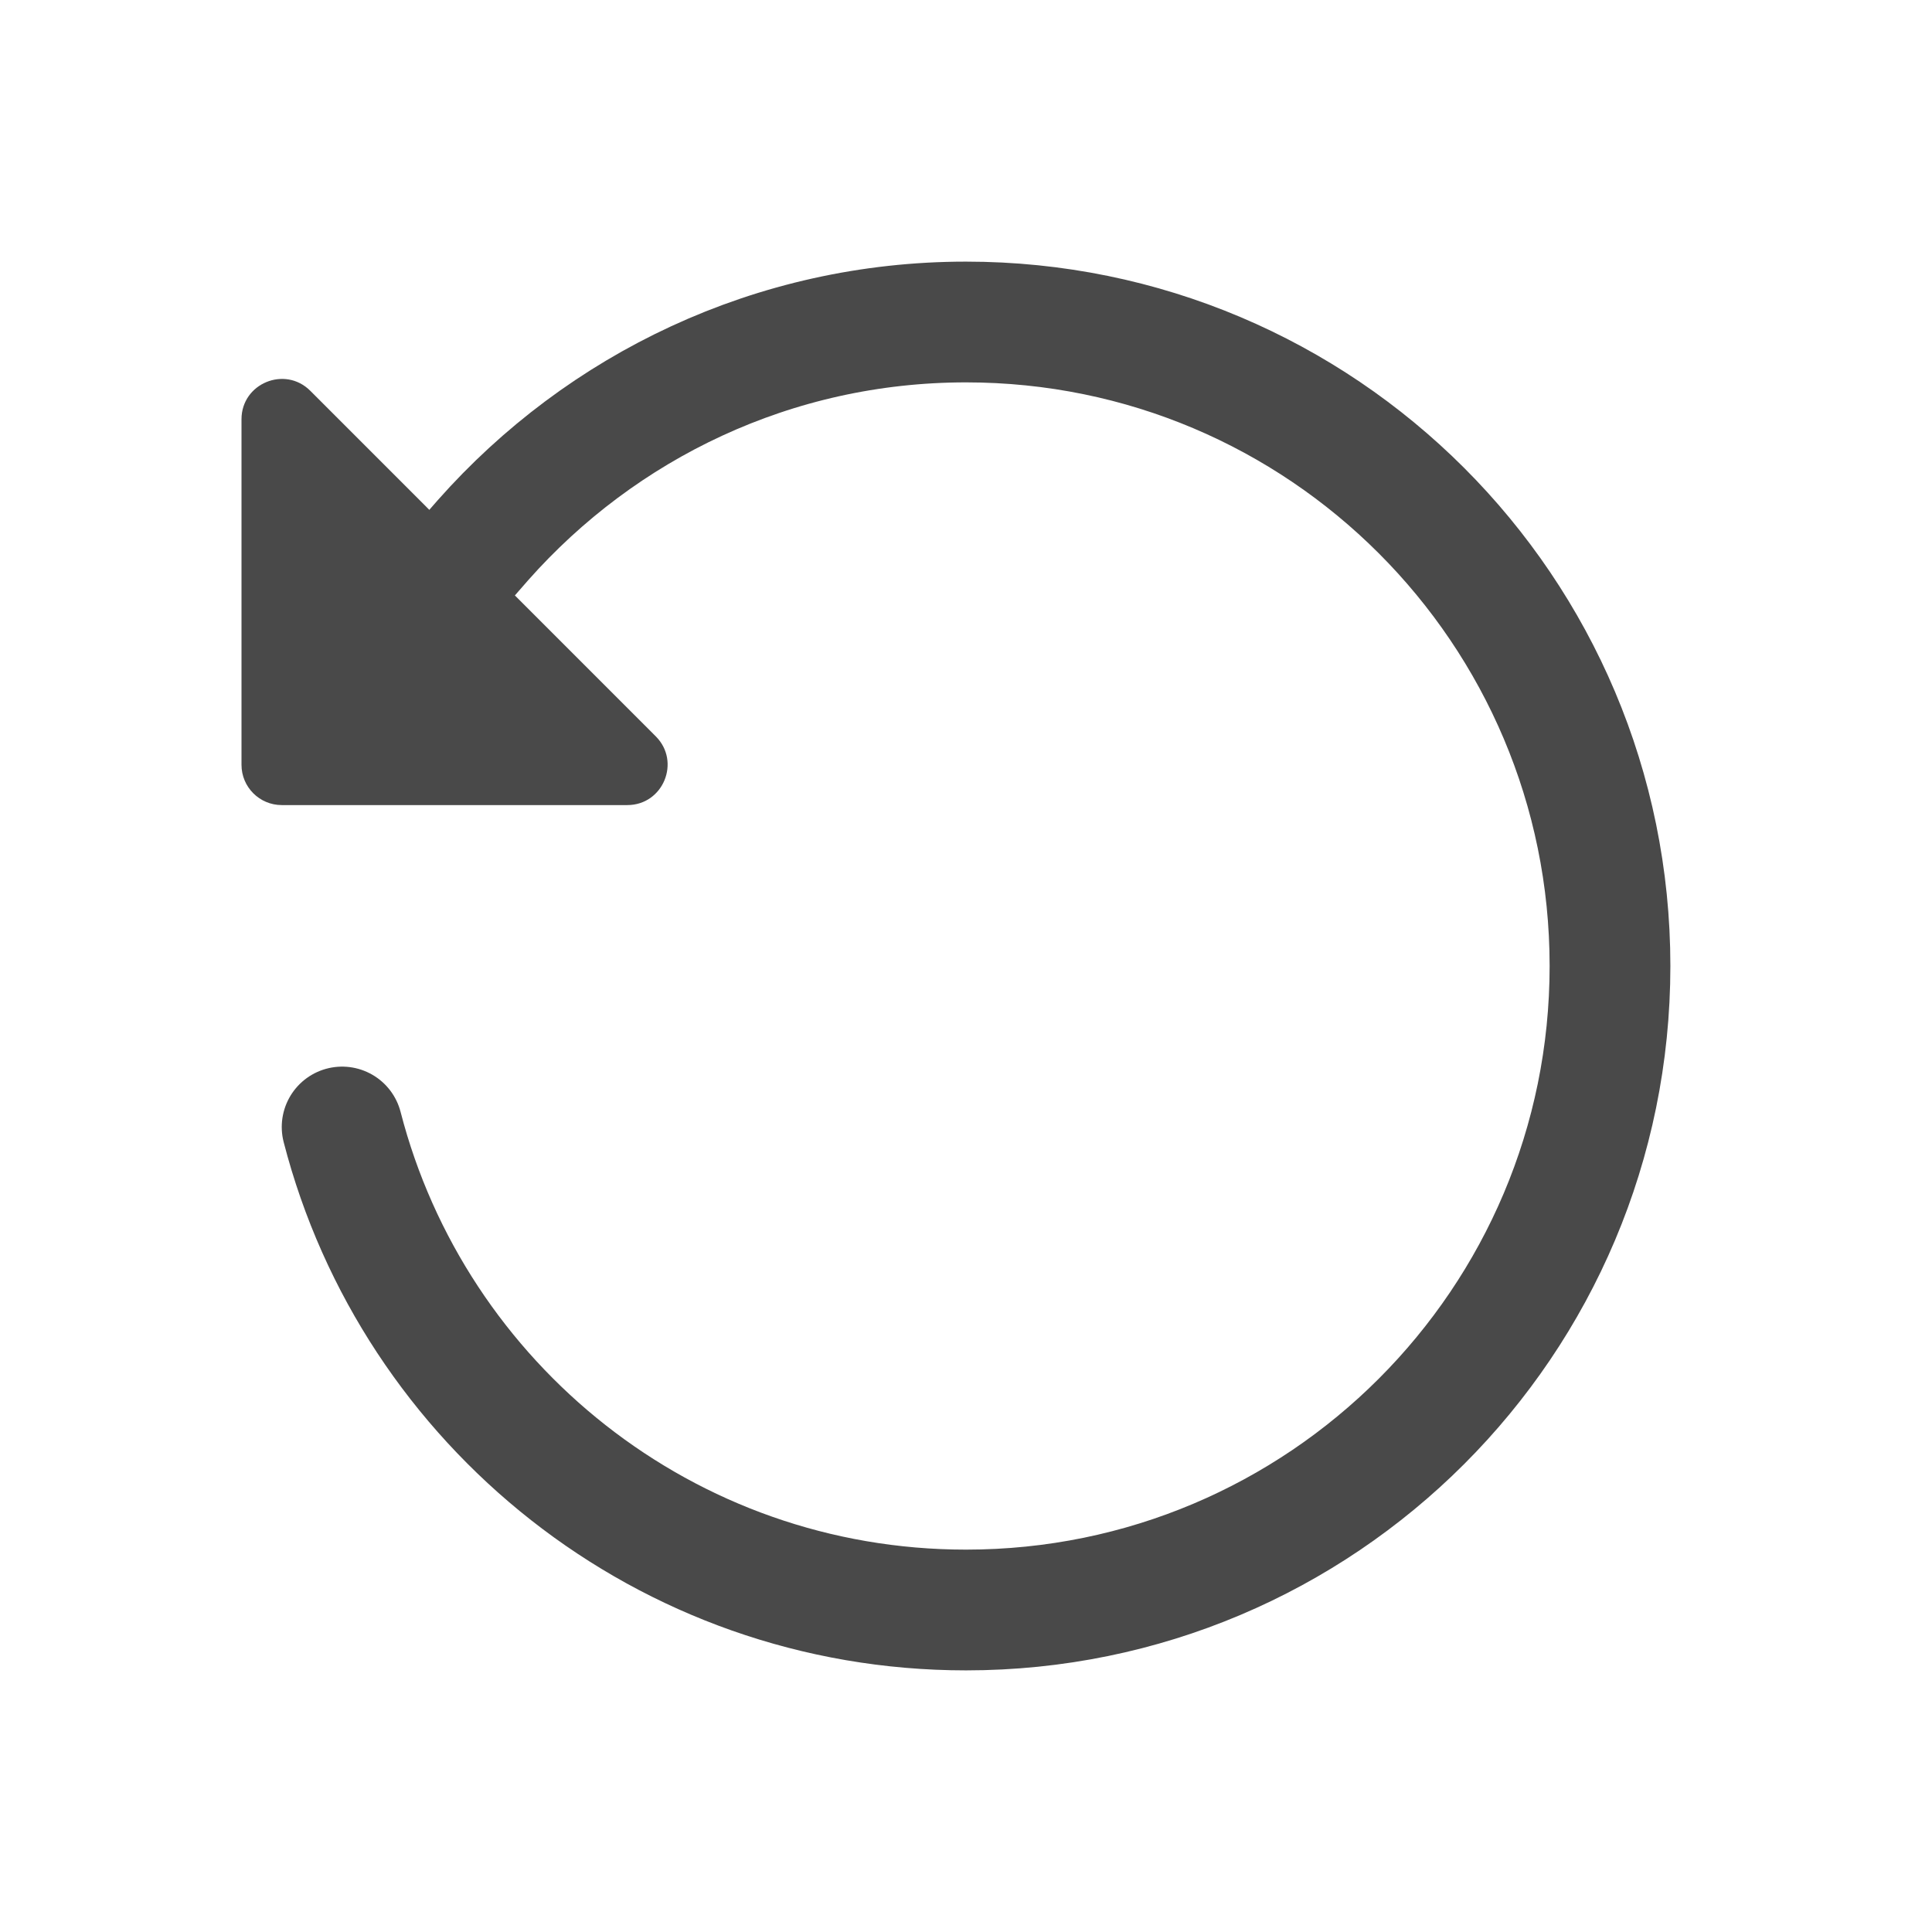
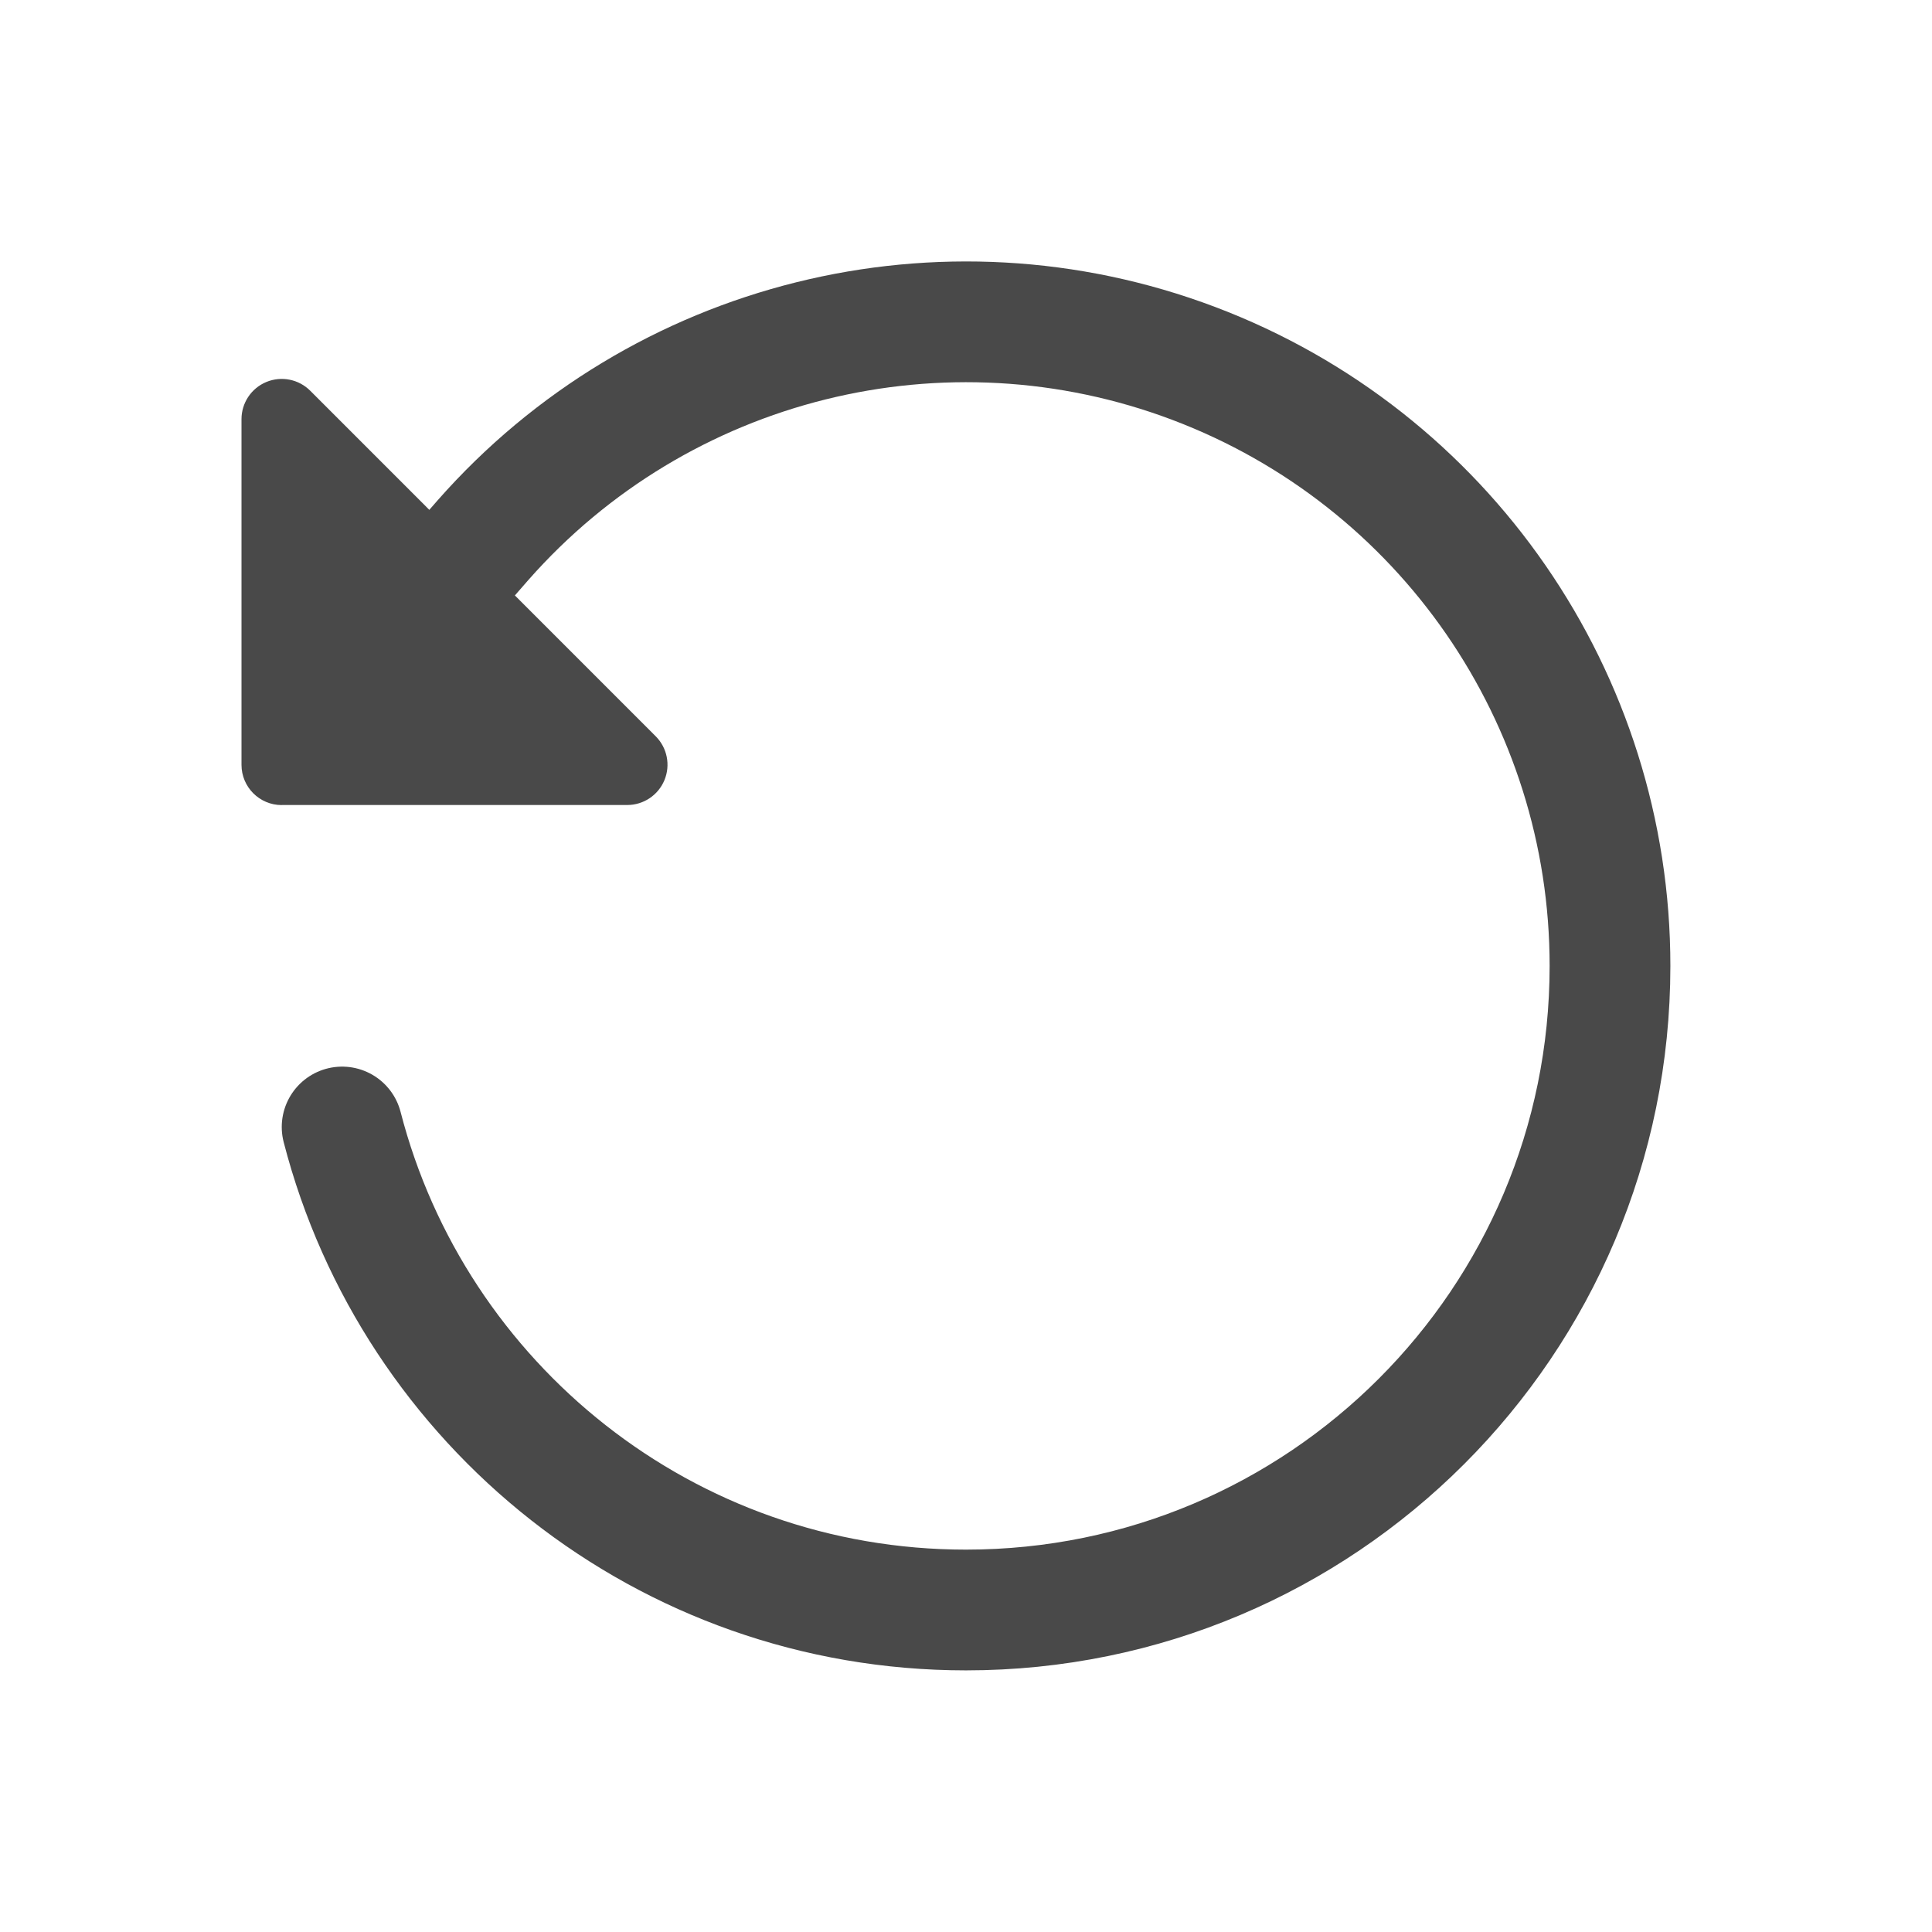
- <svg xmlns="http://www.w3.org/2000/svg" width="24" height="24" viewBox="0 0 24 24" fill="none">
-   <path d="M4.25 14C5.14 17.45 8.27 20 12 20C16.42 20 20 16.42 20 12C20 7.58 16.42 4 12 4C9.61 4 7.47 5.05 6 6.71L4 9" stroke="#494949" stroke-width="1.5" stroke-linecap="round" stroke-linejoin="round" />
-   <path d="M3.5 10.001H7.793C8.238 10.001 8.461 9.462 8.146 9.147L3.854 4.854C3.539 4.54 3 4.763 3 5.208V9.501C3 9.777 3.224 10.001 3.5 10.001Z" fill="#494949" />
+ <svg xmlns="http://www.w3.org/2000/svg" width="24" height="24" fill="none">
+   <path stroke="#494949" stroke-linecap="round" stroke-linejoin="round" stroke-width="1.5" d="M4.25 14c.89 3.45 4.02 6 7.75 6 4.42 0 8-3.58 8-8A7.998 7.998 0 0 0 6 6.71L4 9" />
+   <path fill="#494949" d="M3.5 10h4.293a.5.5 0 0 0 .353-.853L3.854 4.854A.5.5 0 0 0 3 5.208v4.293a.5.5 0 0 0 .5.5" />
</svg>
